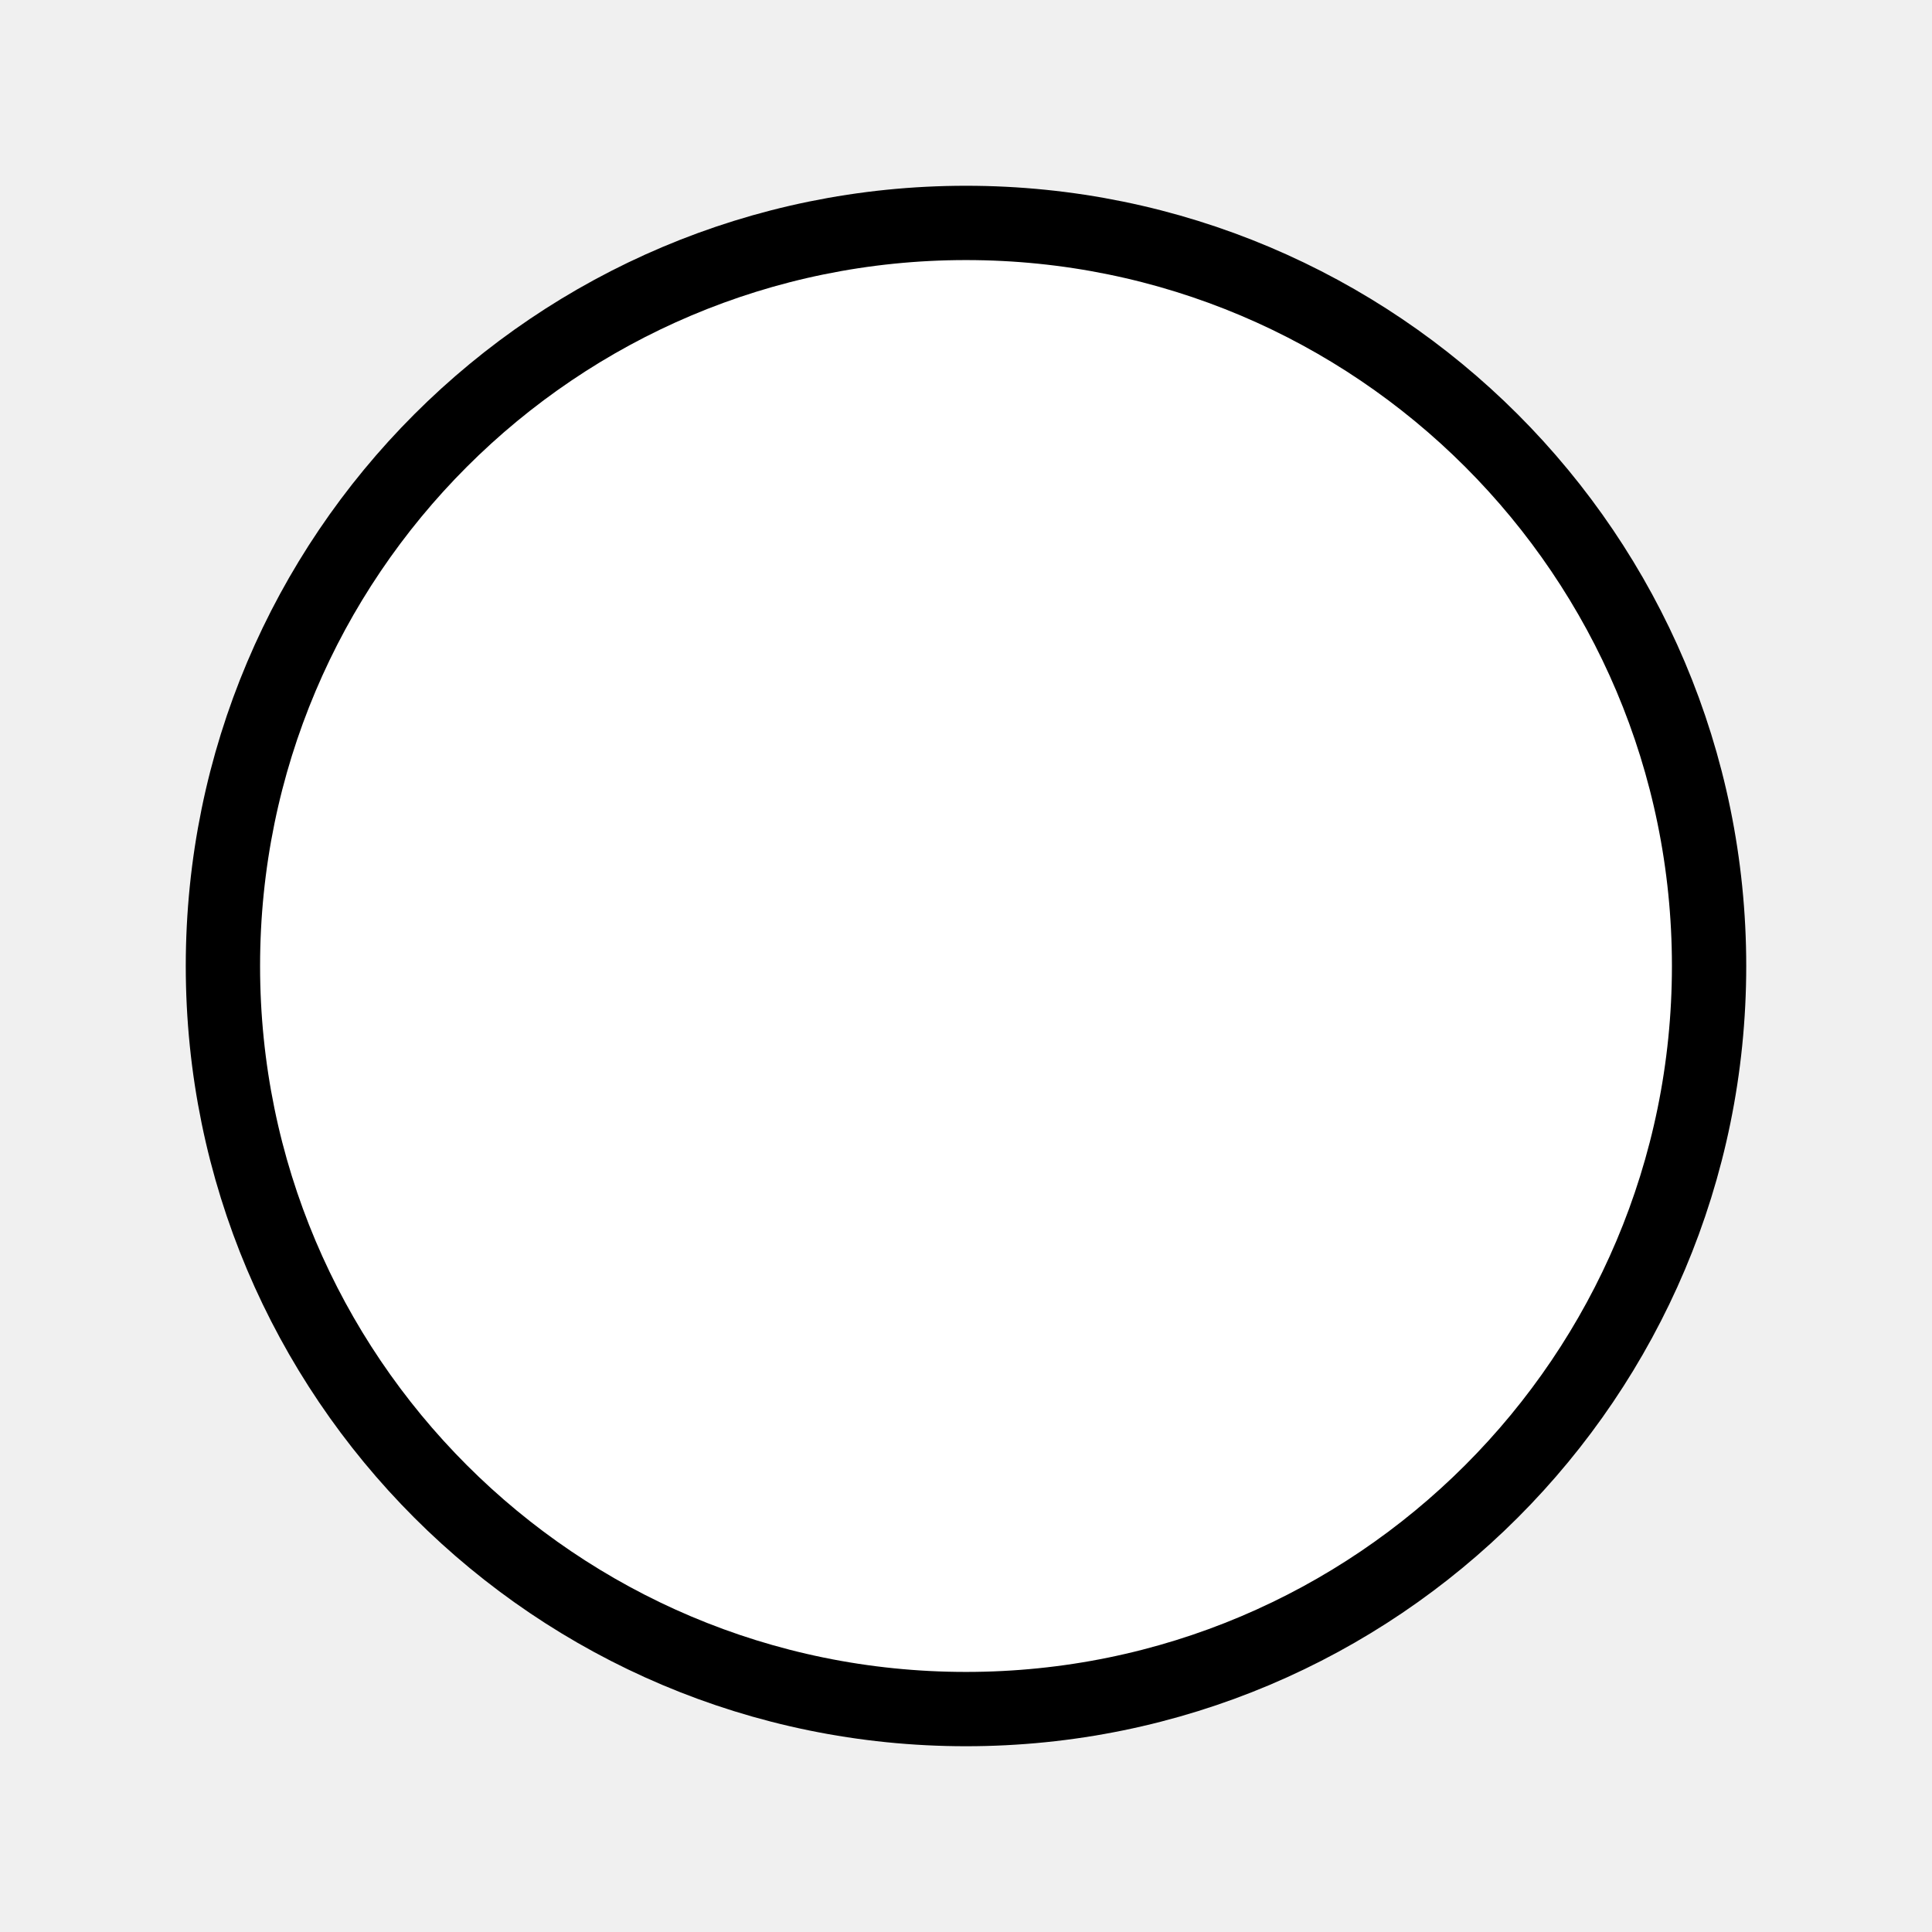
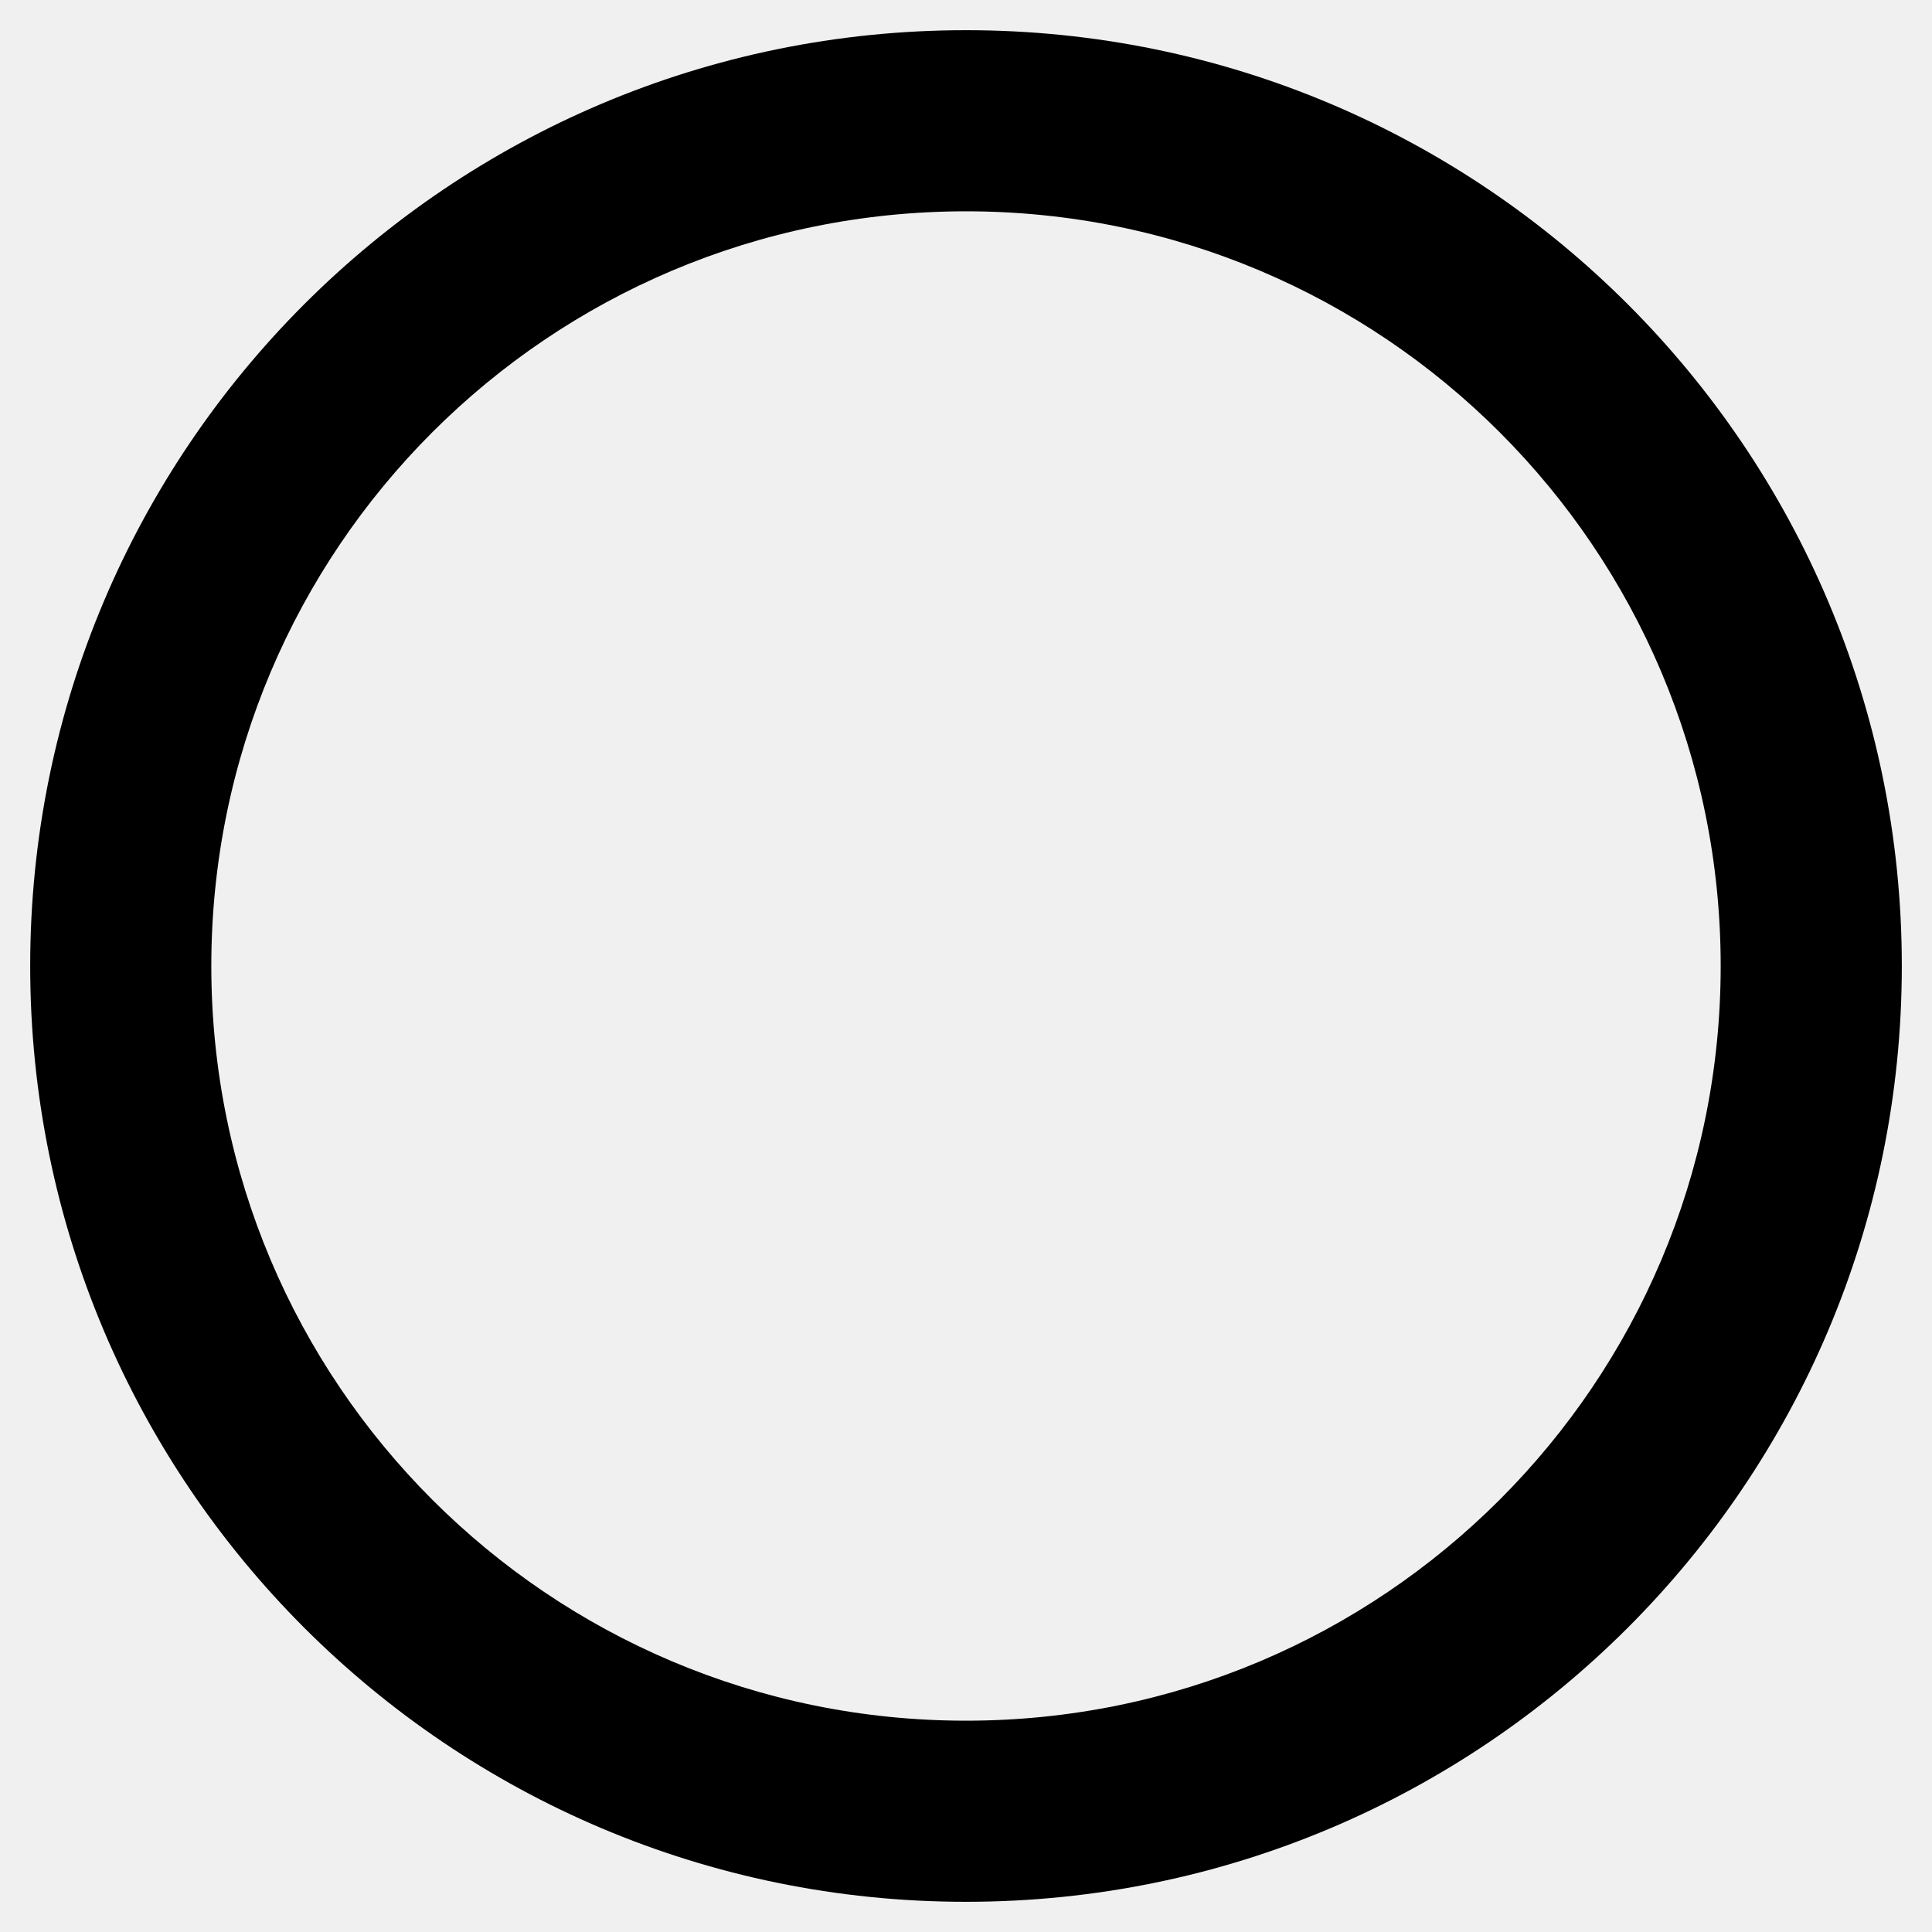
- <svg xmlns="http://www.w3.org/2000/svg" viewBox="0 0 130 130" version="1.1" xml:space="preserve" style="stroke:white;stroke-width:5;fill-rule:evenodd;clip-rule:evenodd;stroke-linejoin:round;stroke-miterlimit:1;">
-   <circle cx="50%" cy="50%" r="50" stroke="black" fill="white" />
+ <svg xmlns="http://www.w3.org/2000/svg" aria-hidden="true" focusable="false" data-prefix="far" data-icon="circle" class="svg-inline--fa fa-circle fa-w-16" role="img" viewBox="0 0 512 512">
+   <path fill="currentColor" d="M256 8C119 8 8 119 8 256s111 248 248 248 248-111 248-248S393 8 256 8zm0 448c-110.5 0-200-89.5-200-200S145.5 56 256 56s200 89.5 200 200-89.5 200-200 200z" />
</svg>
